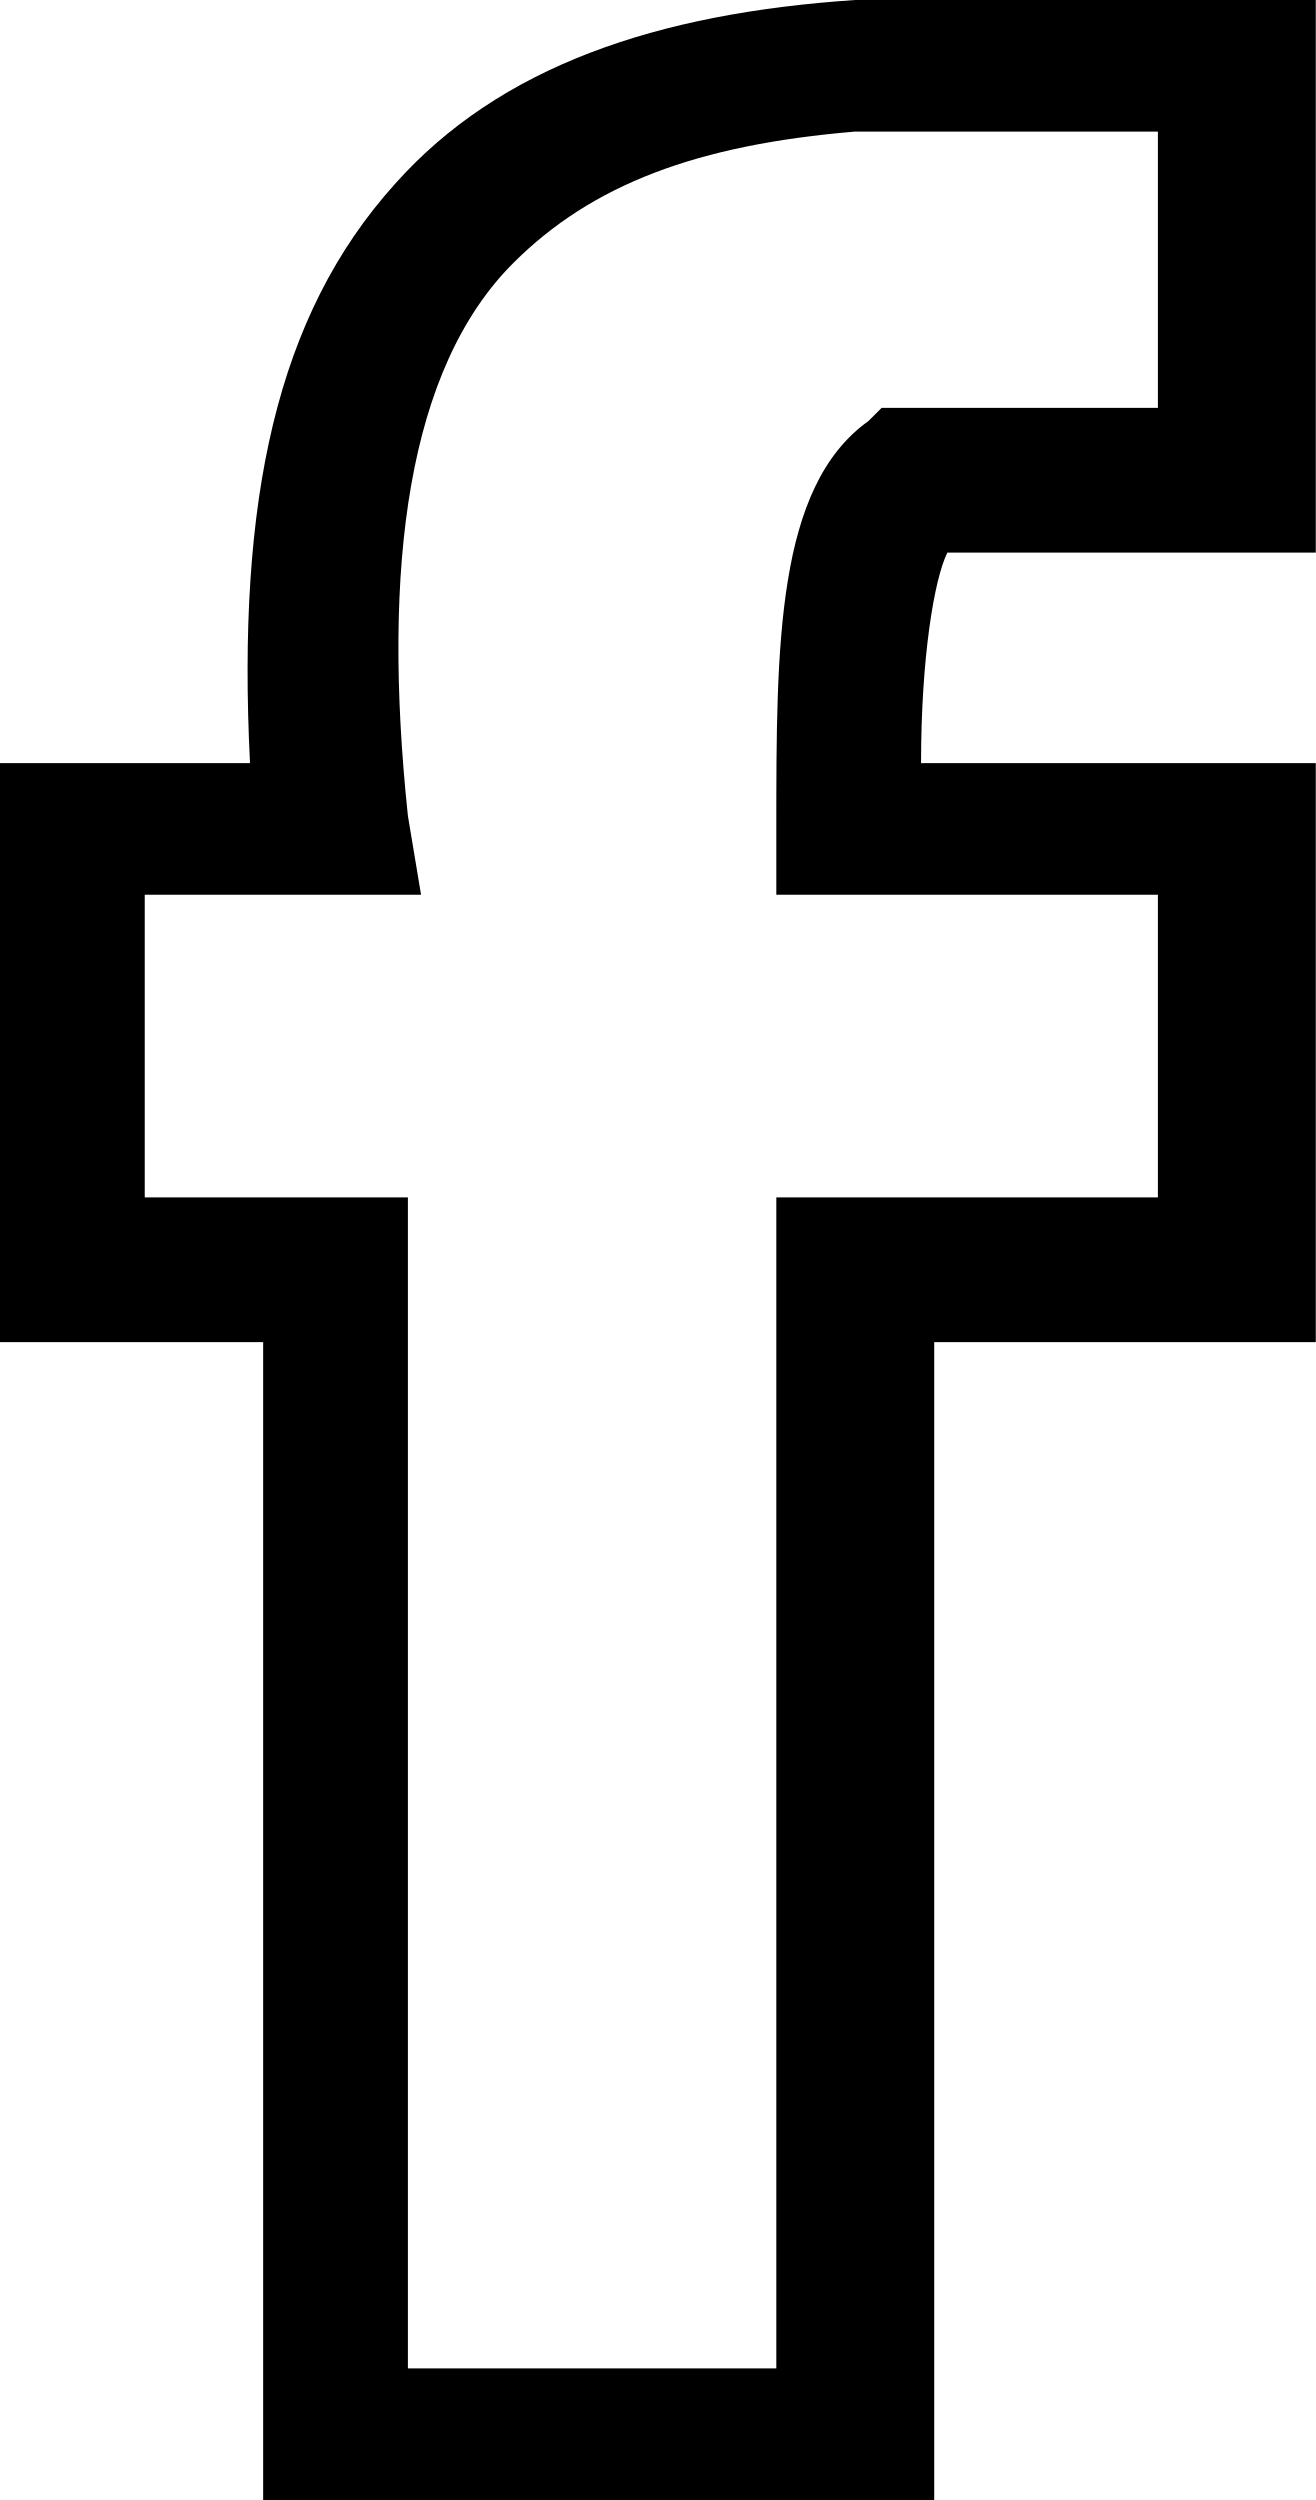
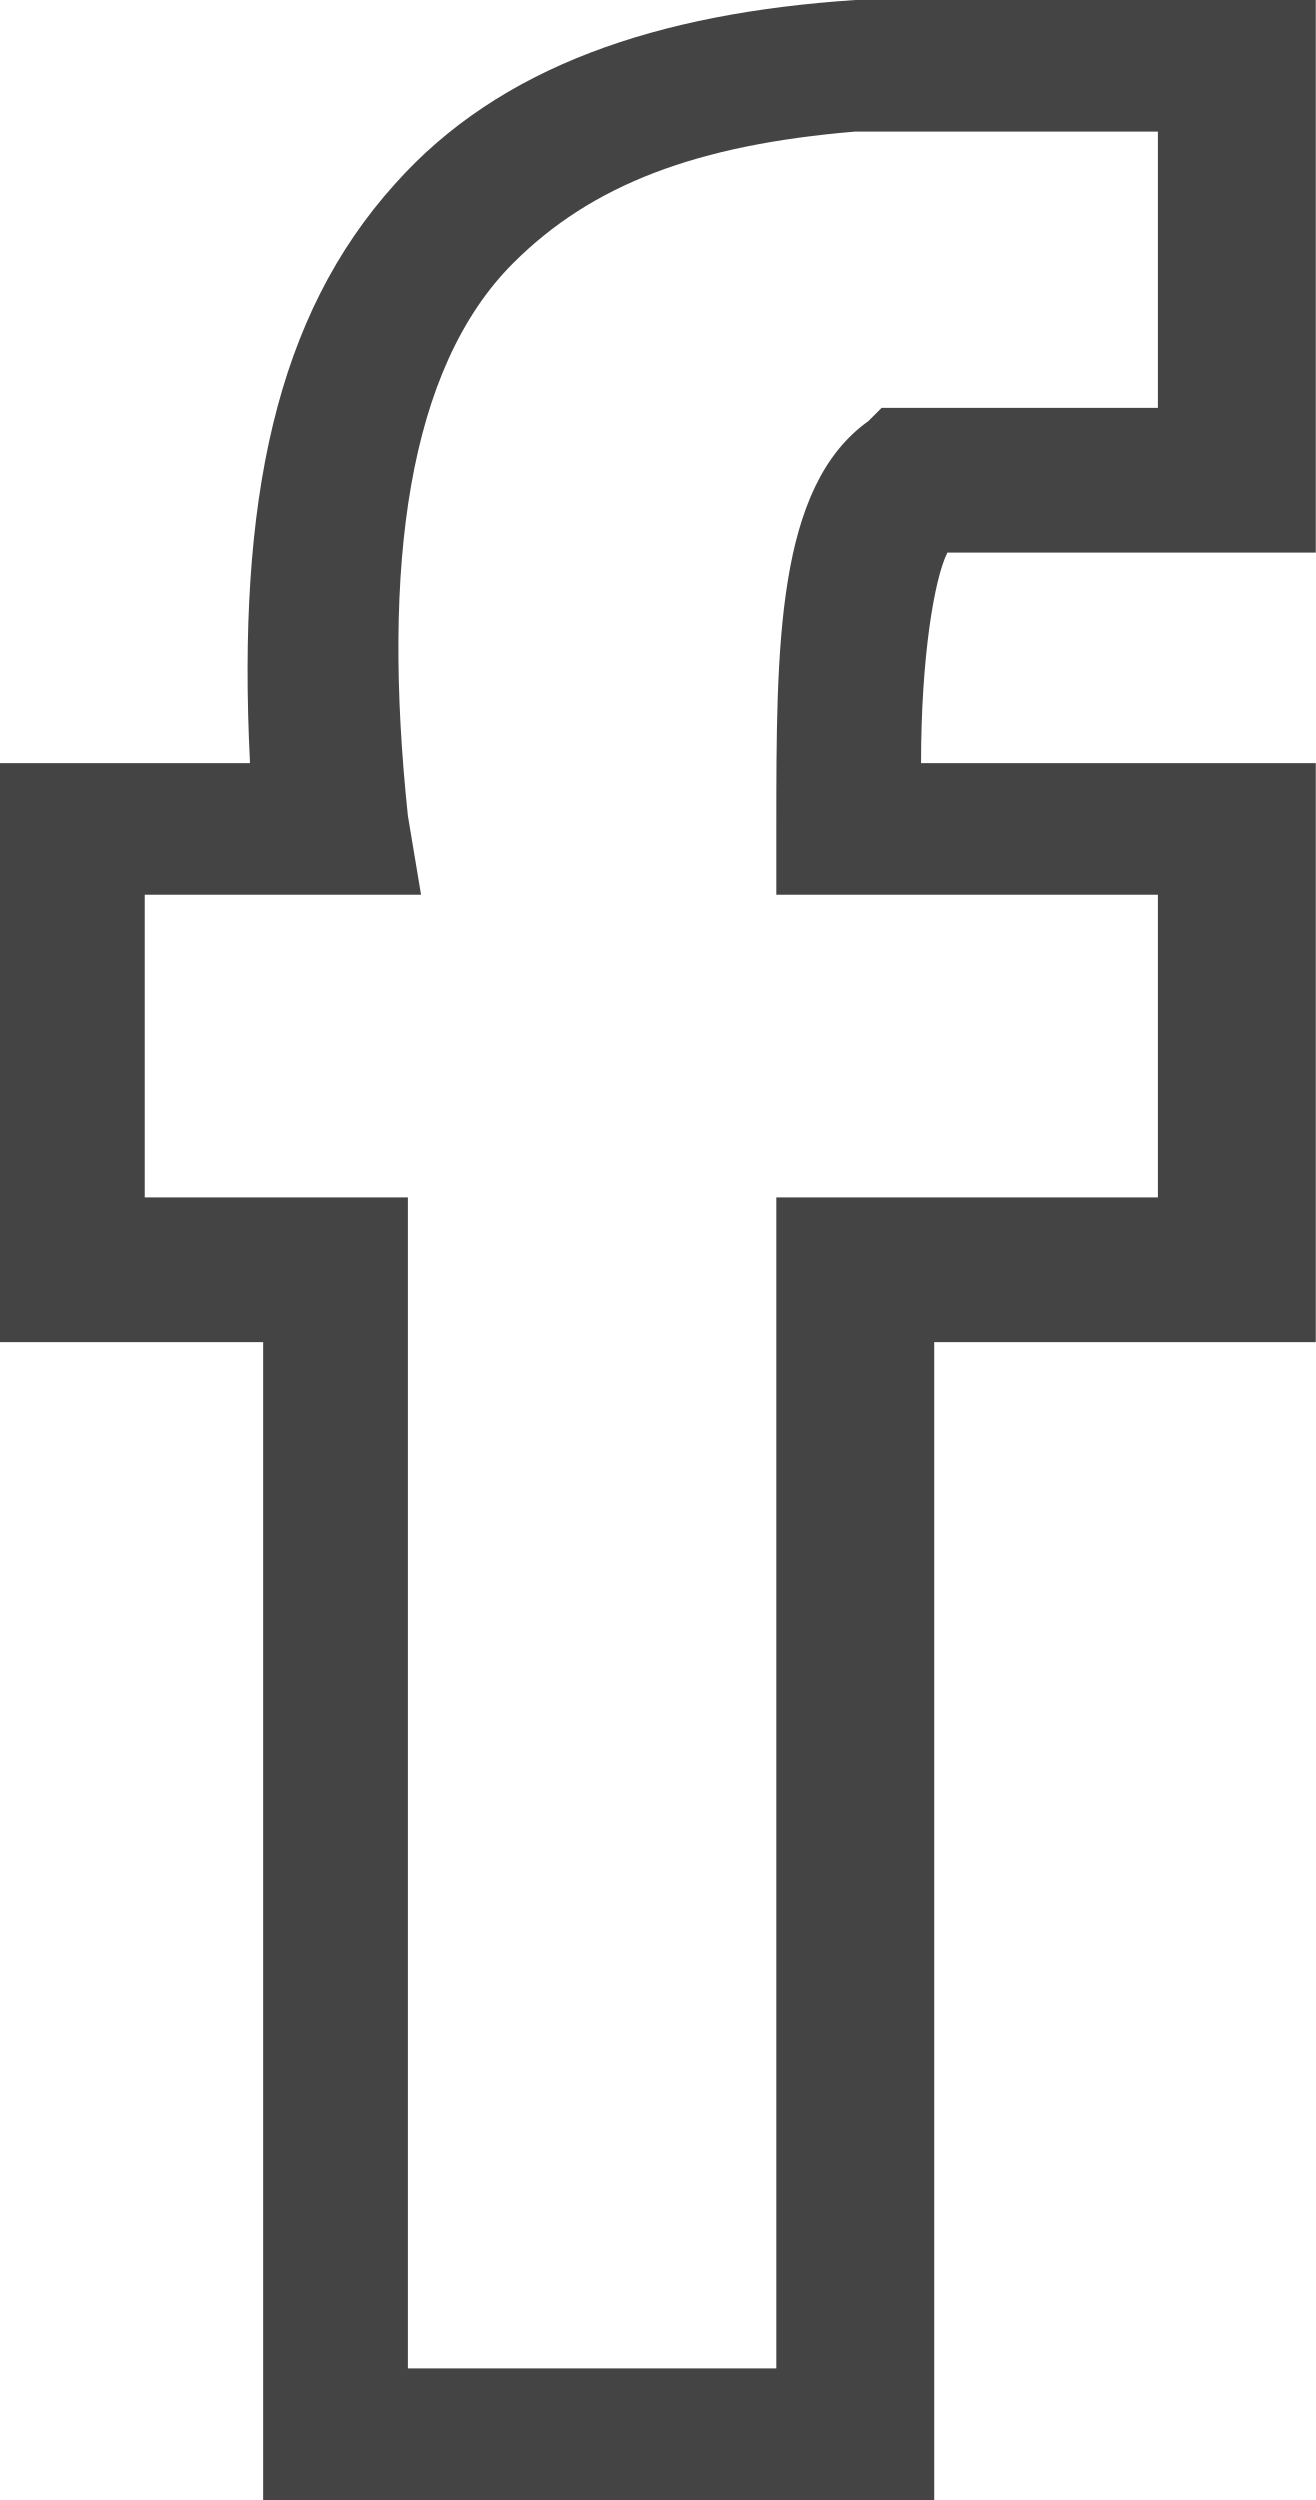
- <svg xmlns="http://www.w3.org/2000/svg" version="1.1" id="Layer_1" x="0px" y="0px" viewBox="0 0 10 19" style="enable-background:new 0 0 10 19;" xml:space="preserve">
+ <svg xmlns="http://www.w3.org/2000/svg" version="1.1" id="Layer_1" x="0px" y="0px" viewBox="0 0 10 19" style="enable-background:new 0 0 10 19;" xml:space="preserve" fill="#444444">
  <path d="M7.1,19H2v-8.8H0V5.8h1.9C1.8,3.8,2.1,2.4,3,1.4C3.8,0.5,5,0.1,6.5,0H10v4.2H7.2C7.1,4.4,7,5,7,5.8h3v4.4H7.1V19z M3.1,18  h2.8V9.1h2.9V6.8H5.9V6.3c0-1.4,0-2.6,0.7-3.1l0.1-0.1h2.1V1H6.5c-1.2,0.1-2,0.4-2.6,1c-0.8,0.8-1,2.3-0.8,4.2l0.1,0.6H1.1v2.3h2V18  z" />
</svg>
